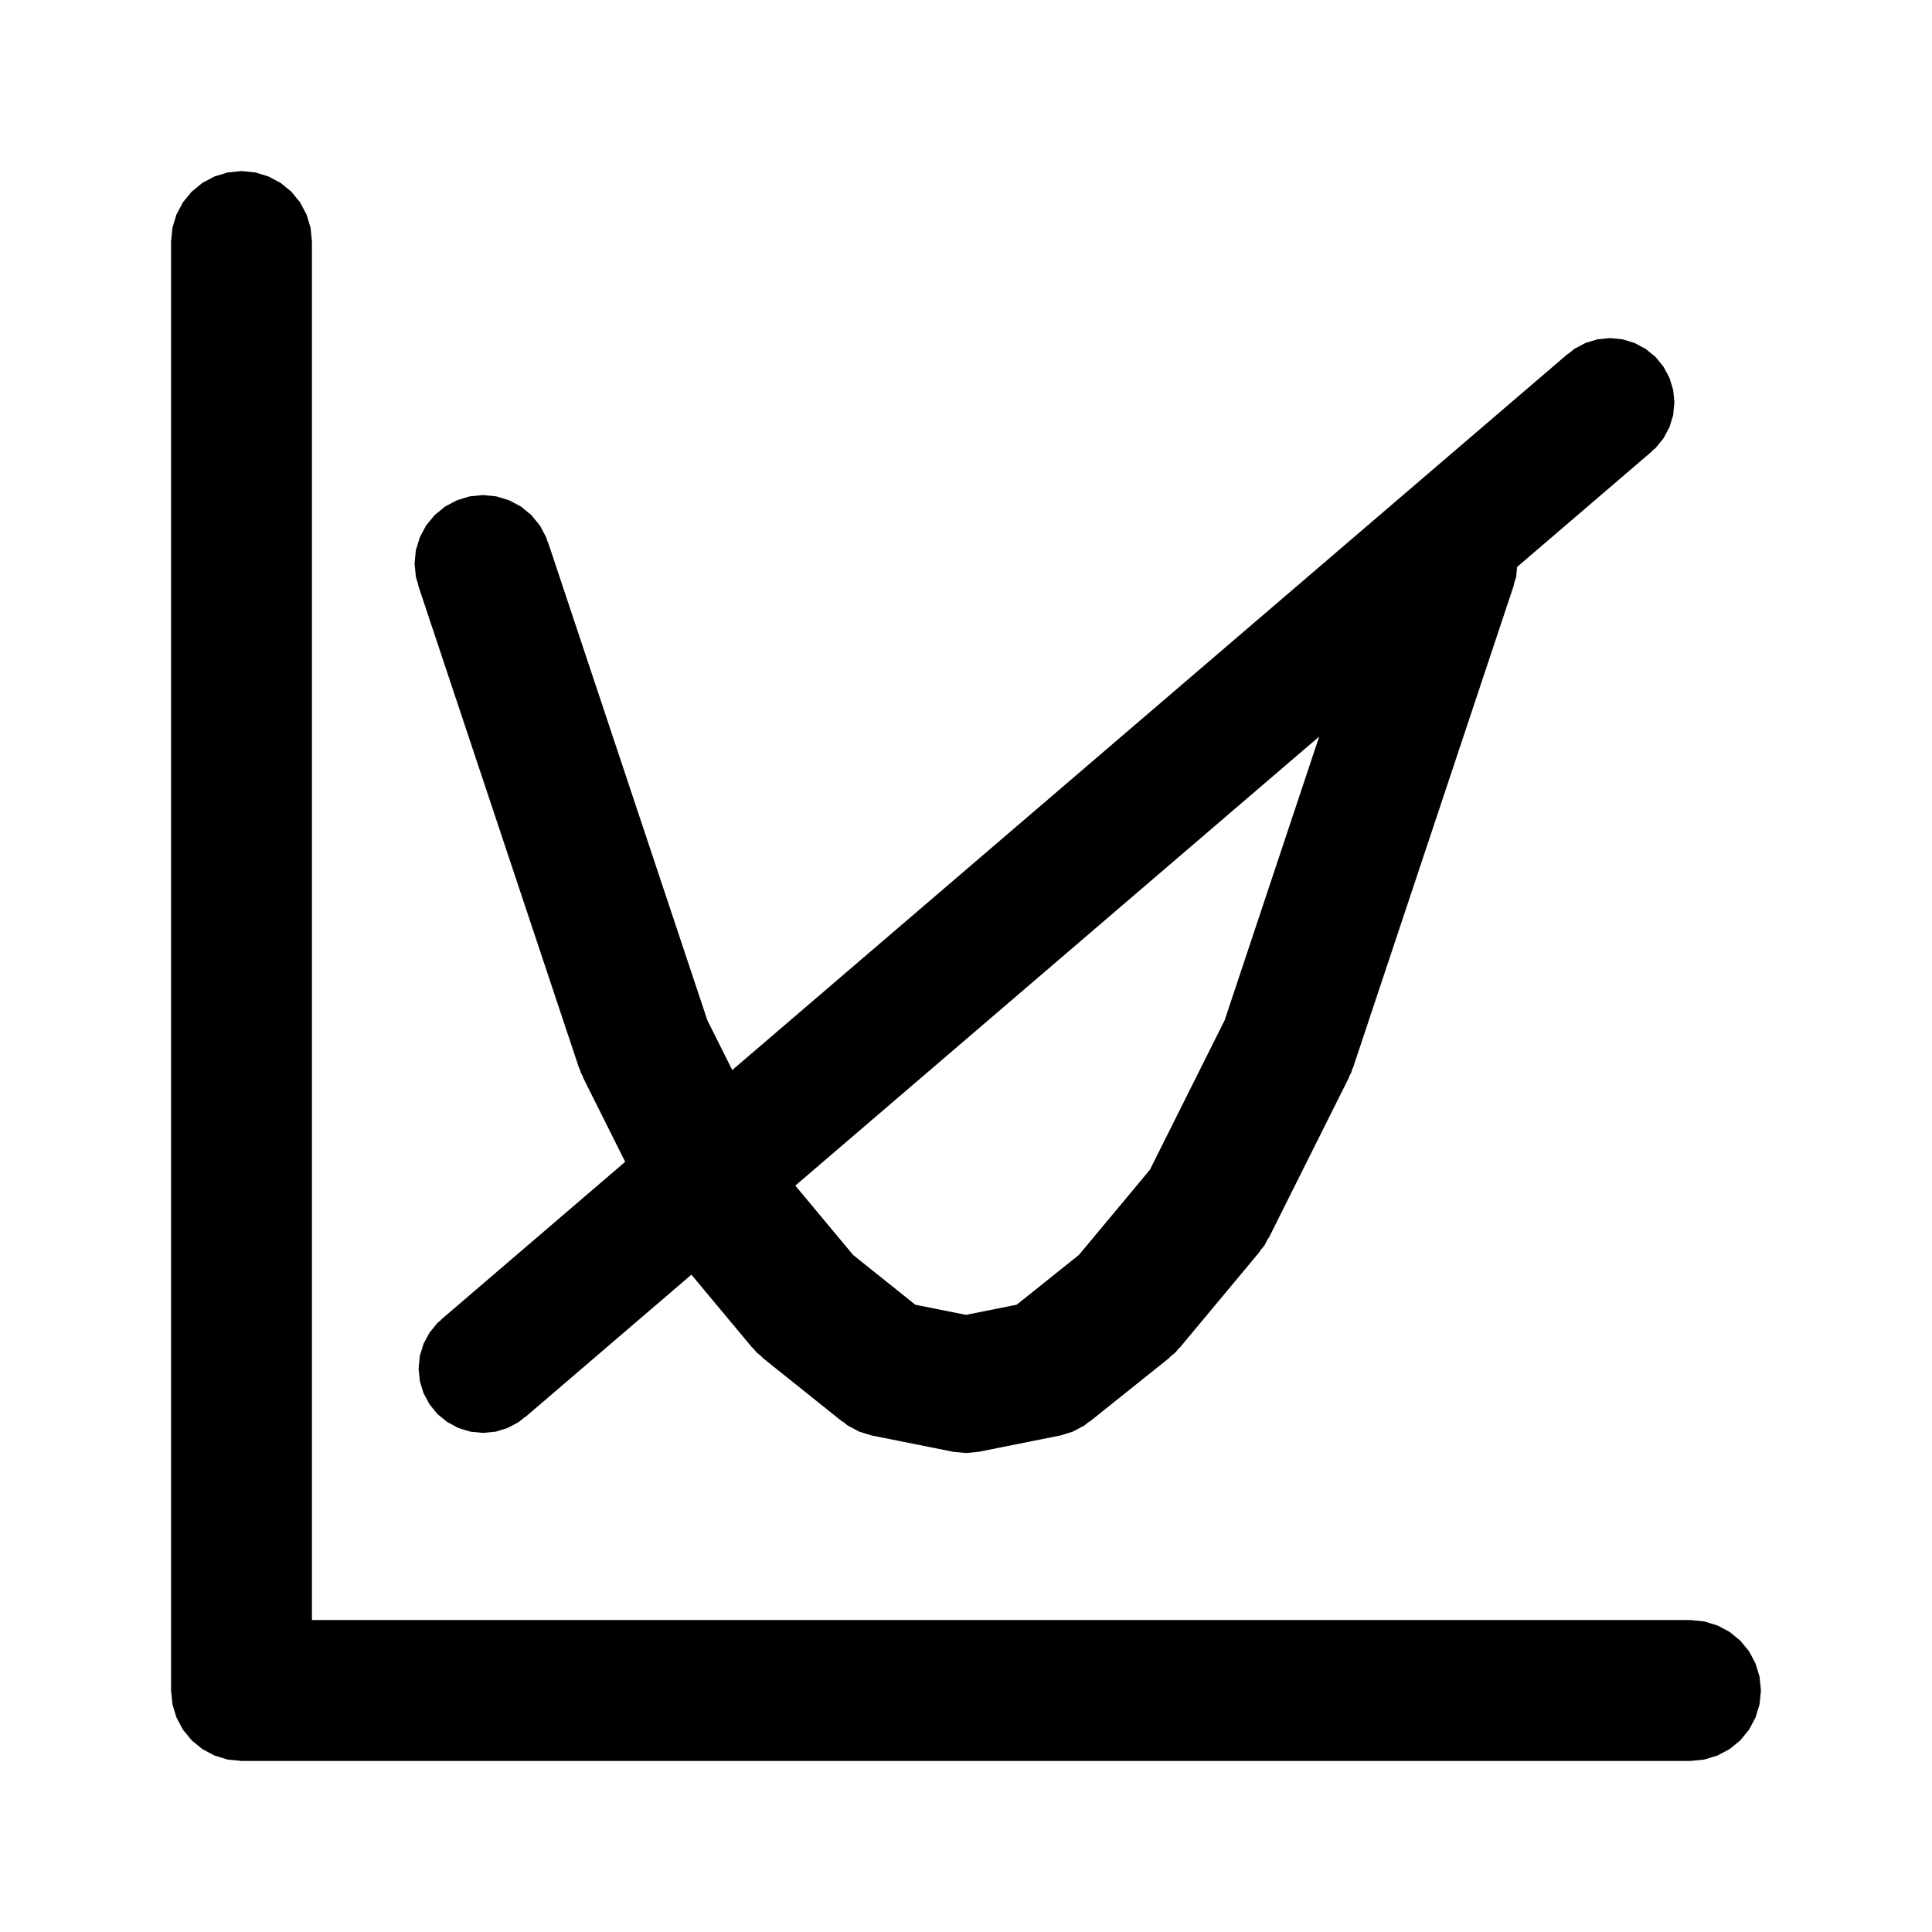
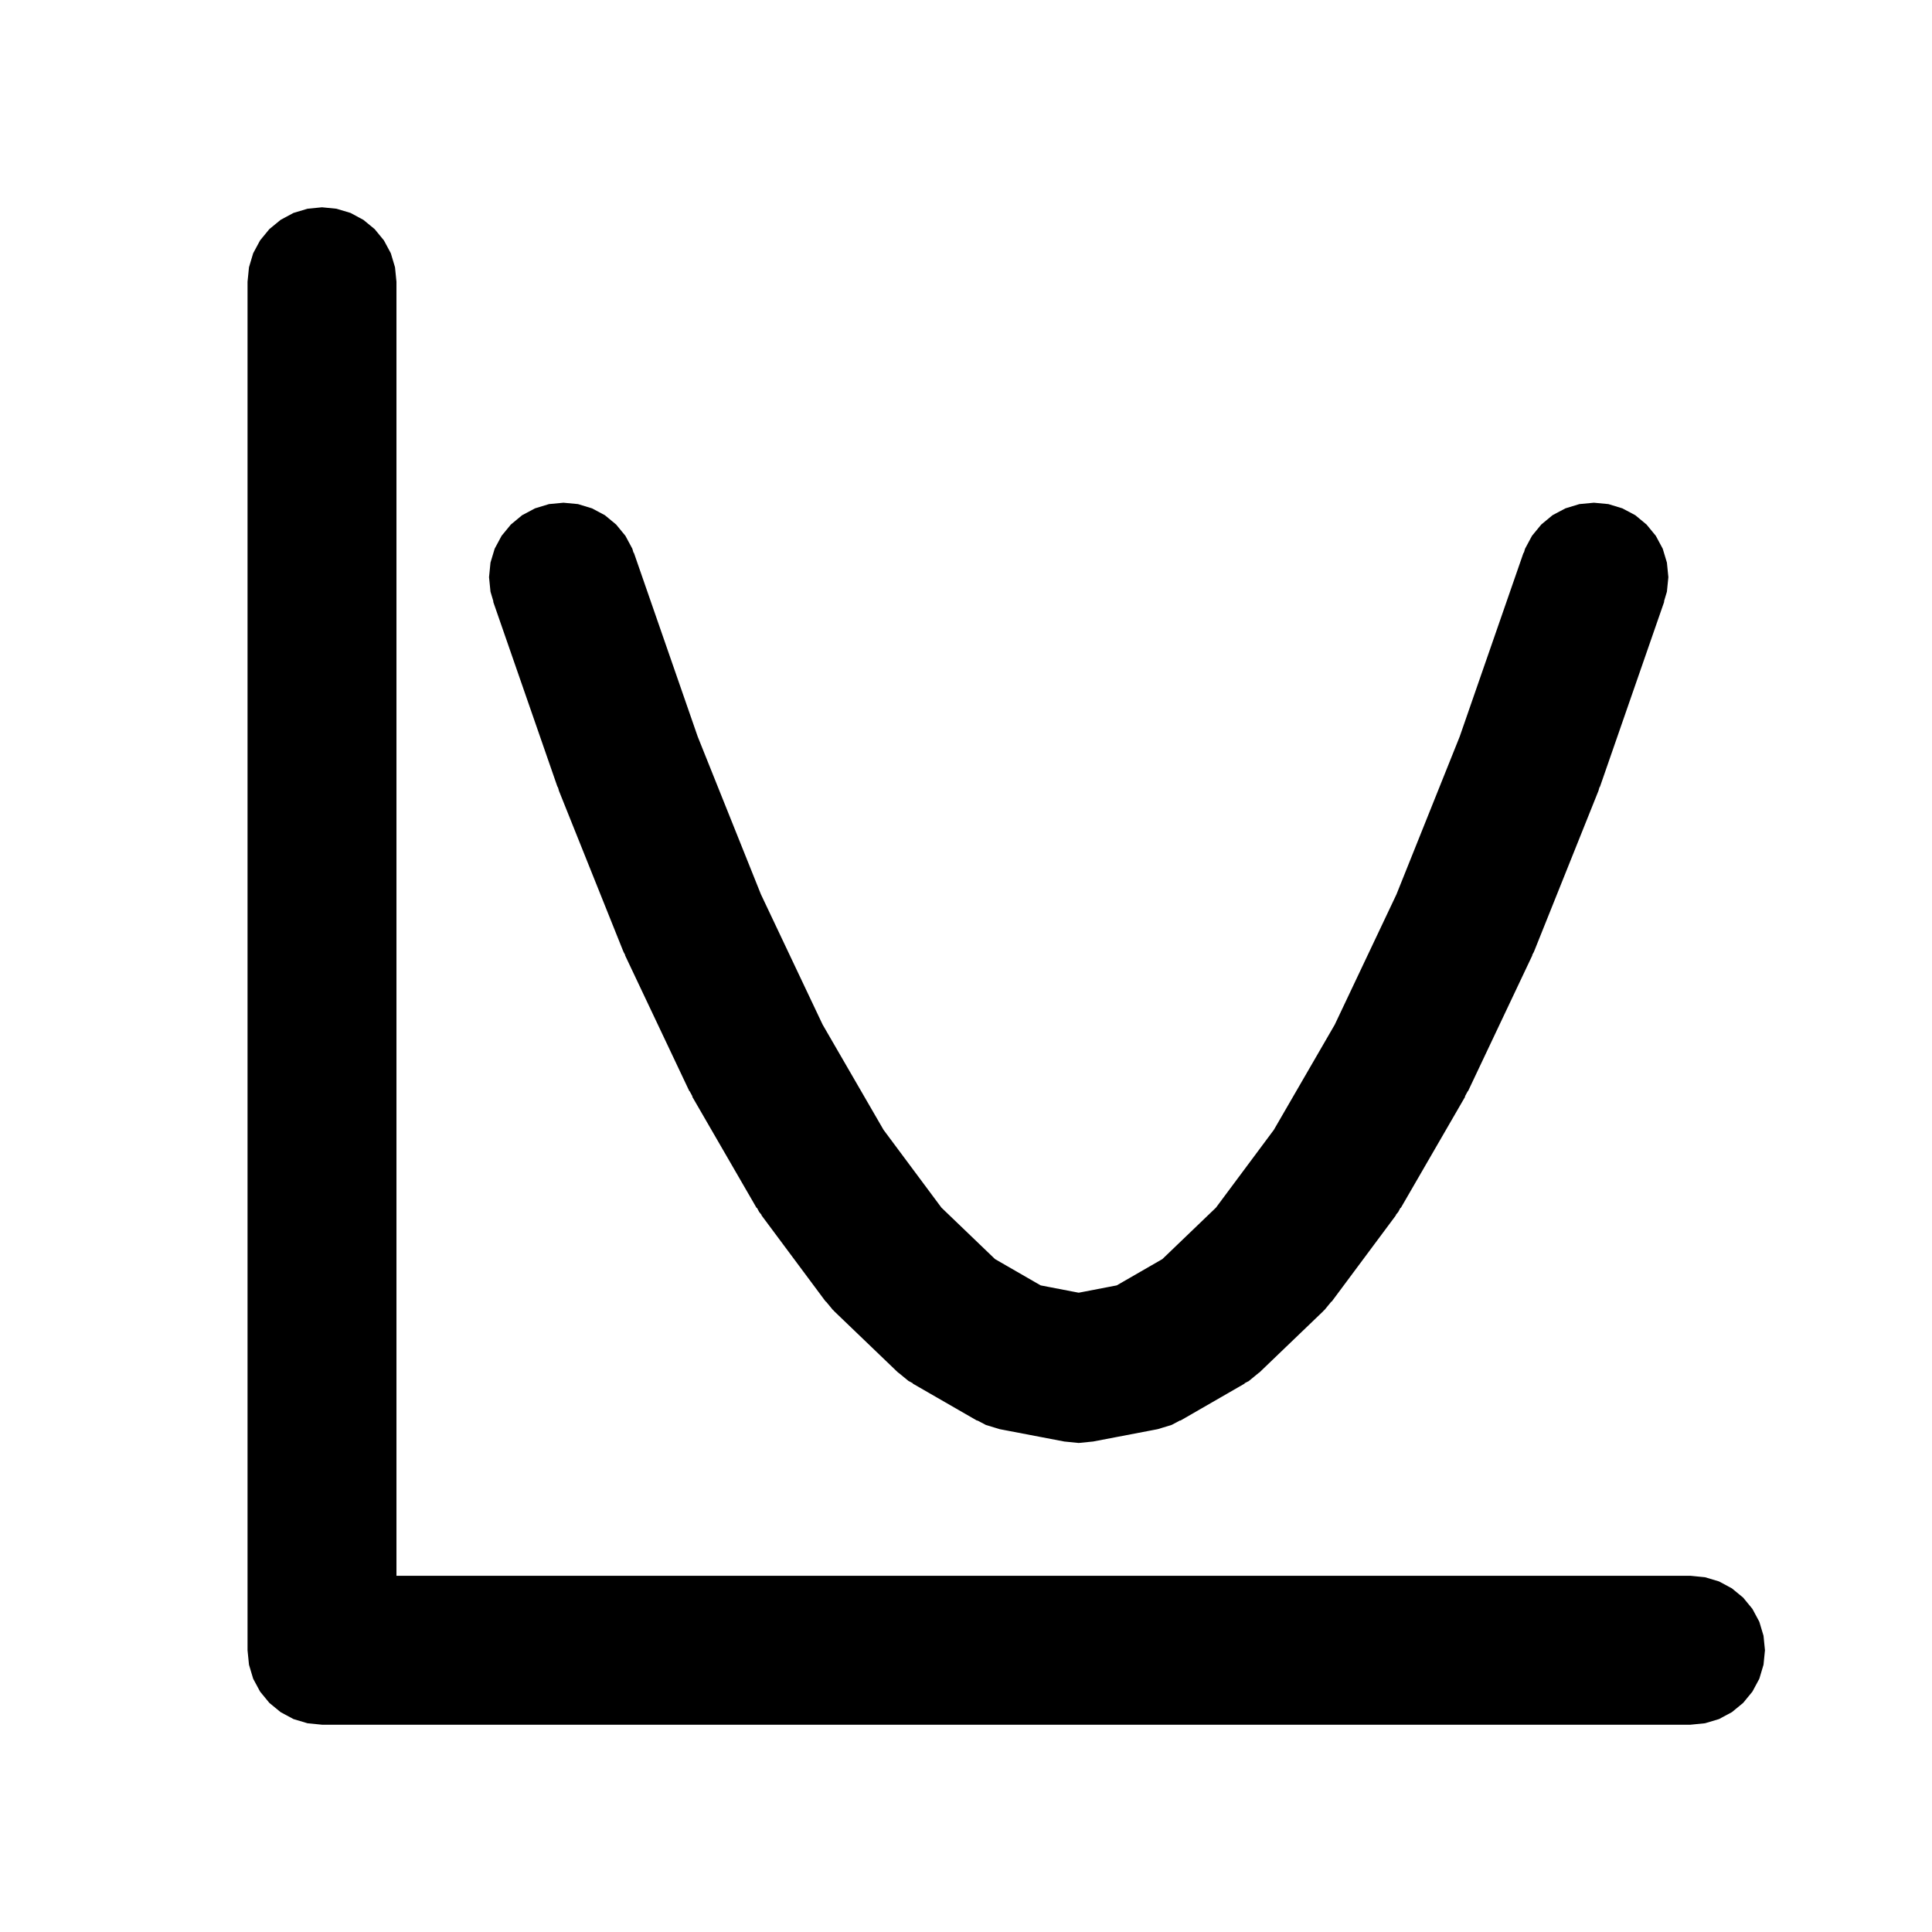
<svg xmlns="http://www.w3.org/2000/svg" width="24" height="24" viewBox="0 0 24 24">
-   <path fill="currentColor" d="M3.875 3L3.875 21L2.125 21L2.125 3ZM3.875 3L3.858 3.171L3.808 3.335L3.728 3.486L3.619 3.619L3.486 3.728L3.335 3.808L3.171 3.858L3 3.875L2.829 3.858L2.665 3.808L2.514 3.728L2.381 3.619L2.272 3.486L2.192 3.335L2.142 3.171L2.125 3L2.142 2.829L2.192 2.665L2.272 2.514L2.381 2.381L2.514 2.272L2.665 2.192L2.829 2.142L3 2.125L3.171 2.142L3.335 2.192L3.486 2.272L3.619 2.381L3.728 2.514L3.808 2.665L3.858 2.829ZM3.875 21L3.858 21.171L3.808 21.335L3.728 21.486L3.619 21.619L3.486 21.728L3.335 21.808L3.171 21.858L3 21.875L2.829 21.858L2.665 21.808L2.514 21.728L2.381 21.619L2.272 21.486L2.192 21.335L2.142 21.171L2.125 21L2.142 20.829L2.192 20.665L2.272 20.514L2.381 20.381L2.514 20.272L2.665 20.192L2.829 20.142L3 20.125L3.171 20.142L3.335 20.192L3.486 20.272L3.619 20.381L3.728 20.514L3.808 20.665L3.858 20.829ZM3 20.125L21 20.125L21 21.875L3 21.875ZM3.875 21L3.858 21.171L3.808 21.335L3.728 21.486L3.619 21.619L3.486 21.728L3.335 21.808L3.171 21.858L3 21.875L2.829 21.858L2.665 21.808L2.514 21.728L2.381 21.619L2.272 21.486L2.192 21.335L2.142 21.171L2.125 21L2.142 20.829L2.192 20.665L2.272 20.514L2.381 20.381L2.514 20.272L2.665 20.192L2.829 20.142L3 20.125L3.171 20.142L3.335 20.192L3.486 20.272L3.619 20.381L3.728 20.514L3.808 20.665L3.858 20.829ZM21.875 21L21.858 21.171L21.808 21.335L21.728 21.486L21.619 21.619L21.486 21.728L21.335 21.808L21.171 21.858L21 21.875L20.829 21.858L20.665 21.808L20.514 21.728L20.381 21.619L20.272 21.486L20.192 21.335L20.142 21.171L20.125 21L20.142 20.829L20.192 20.665L20.272 20.514L20.381 20.381L20.514 20.272L20.665 20.192L20.829 20.142L21 20.125L21.171 20.142L21.335 20.192L21.486 20.272L21.619 20.381L21.728 20.514L21.808 20.665L21.858 20.829ZM5.479 16.393L19.479 4.393L20.521 5.607L6.521 17.607ZM6.8 17L6.785 17.156L6.739 17.306L6.665 17.444L6.566 17.566L6.444 17.665L6.306 17.739L6.156 17.785L6 17.8L5.844 17.785L5.694 17.739L5.556 17.665L5.434 17.566L5.335 17.444L5.261 17.306L5.215 17.156L5.2 17L5.215 16.844L5.261 16.694L5.335 16.556L5.434 16.434L5.556 16.335L5.694 16.261L5.844 16.215L6 16.2L6.156 16.215L6.306 16.261L6.444 16.335L6.566 16.434L6.665 16.556L6.739 16.694L6.785 16.844ZM20.8 5L20.785 5.156L20.739 5.306L20.665 5.444L20.566 5.566L20.444 5.665L20.306 5.739L20.156 5.785L20 5.8L19.844 5.785L19.694 5.739L19.556 5.665L19.434 5.566L19.335 5.444L19.261 5.306L19.215 5.156L19.2 5L19.215 4.844L19.261 4.694L19.335 4.556L19.434 4.434L19.556 4.335L19.694 4.261L19.844 4.215L20 4.2L20.156 4.215L20.306 4.261L20.444 4.335L20.566 4.434L20.665 4.556L20.739 4.694L20.785 4.844ZM6.806 6.731L7.806 9.731L6.194 10.269L5.194 7.269ZM6.85 7L6.834 7.166L6.785 7.325L6.707 7.472L6.601 7.601L6.472 7.707L6.325 7.785L6.166 7.834L6 7.85L5.834 7.834L5.675 7.785L5.528 7.707L5.399 7.601L5.293 7.472L5.215 7.325L5.166 7.166L5.15 7L5.166 6.834L5.215 6.675L5.293 6.528L5.399 6.399L5.528 6.293L5.675 6.215L5.834 6.166L6 6.15L6.166 6.166L6.325 6.215L6.472 6.293L6.601 6.399L6.707 6.528L6.785 6.675L6.834 6.834ZM7.85 10L7.834 10.166L7.785 10.325L7.707 10.472L7.601 10.601L7.472 10.707L7.325 10.785L7.166 10.834L7 10.85L6.834 10.834L6.675 10.785L6.528 10.707L6.399 10.601L6.293 10.472L6.215 10.325L6.166 10.166L6.15 10L6.166 9.834L6.215 9.675L6.293 9.528L6.399 9.399L6.528 9.293L6.675 9.215L6.834 9.166L7 9.15L7.166 9.166L7.325 9.215L7.472 9.293L7.601 9.399L7.707 9.528L7.785 9.675L7.834 9.834ZM7.806 9.731L8.806 12.731L7.194 13.269L6.194 10.269ZM7.85 10L7.834 10.166L7.785 10.325L7.707 10.472L7.601 10.601L7.472 10.707L7.325 10.785L7.166 10.834L7 10.85L6.834 10.834L6.675 10.785L6.528 10.707L6.399 10.601L6.293 10.472L6.215 10.325L6.166 10.166L6.15 10L6.166 9.834L6.215 9.675L6.293 9.528L6.399 9.399L6.528 9.293L6.675 9.215L6.834 9.166L7 9.15L7.166 9.166L7.325 9.215L7.472 9.293L7.601 9.399L7.707 9.528L7.785 9.675L7.834 9.834ZM8.85 13L8.834 13.166L8.785 13.325L8.707 13.472L8.601 13.601L8.472 13.707L8.325 13.785L8.166 13.834L8 13.85L7.834 13.834L7.675 13.785L7.528 13.707L7.399 13.601L7.293 13.472L7.215 13.325L7.166 13.166L7.15 13L7.166 12.834L7.215 12.675L7.293 12.528L7.399 12.399L7.528 12.293L7.675 12.215L7.834 12.166L8 12.15L8.166 12.166L8.325 12.215L8.472 12.293L8.601 12.399L8.707 12.528L8.785 12.675L8.834 12.834ZM8.76 12.62L9.76 14.62L8.24 15.38L7.24 13.38ZM8.85 13L8.834 13.166L8.785 13.325L8.707 13.472L8.601 13.601L8.472 13.707L8.325 13.785L8.166 13.834L8 13.85L7.834 13.834L7.675 13.785L7.528 13.707L7.399 13.601L7.293 13.472L7.215 13.325L7.166 13.166L7.15 13L7.166 12.834L7.215 12.675L7.293 12.528L7.399 12.399L7.528 12.293L7.675 12.215L7.834 12.166L8 12.15L8.166 12.166L8.325 12.215L8.472 12.293L8.601 12.399L8.707 12.528L8.785 12.675L8.834 12.834ZM9.85 15L9.834 15.166L9.785 15.325L9.707 15.472L9.601 15.601L9.472 15.707L9.325 15.785L9.166 15.834L9 15.85L8.834 15.834L8.675 15.785L8.528 15.707L8.399 15.601L8.293 15.472L8.215 15.325L8.166 15.166L8.15 15L8.166 14.834L8.215 14.675L8.293 14.528L8.399 14.399L8.528 14.293L8.675 14.215L8.834 14.166L9 14.15L9.166 14.166L9.325 14.215L9.472 14.293L9.601 14.399L9.707 14.528L9.785 14.675L9.834 14.834ZM9.653 14.456L10.653 15.656L9.347 16.744L8.347 15.544ZM9.85 15L9.834 15.166L9.785 15.325L9.707 15.472L9.601 15.601L9.472 15.707L9.325 15.785L9.166 15.834L9 15.85L8.834 15.834L8.675 15.785L8.528 15.707L8.399 15.601L8.293 15.472L8.215 15.325L8.166 15.166L8.15 15L8.166 14.834L8.215 14.675L8.293 14.528L8.399 14.399L8.528 14.293L8.675 14.215L8.834 14.166L9 14.15L9.166 14.166L9.325 14.215L9.472 14.293L9.601 14.399L9.707 14.528L9.785 14.675L9.834 14.834ZM10.85 16.2L10.834 16.366L10.785 16.525L10.707 16.672L10.601 16.801L10.472 16.907L10.325 16.985L10.166 17.034L10 17.05L9.834 17.034L9.675 16.985L9.528 16.907L9.399 16.801L9.293 16.672L9.215 16.525L9.166 16.366L9.15 16.2L9.166 16.034L9.215 15.875L9.293 15.728L9.399 15.599L9.528 15.493L9.675 15.415L9.834 15.366L10 15.35L10.166 15.366L10.325 15.415L10.472 15.493L10.601 15.599L10.707 15.728L10.785 15.875L10.834 16.034ZM10.531 15.536L11.531 16.336L10.469 17.664L9.469 16.864ZM10.85 16.2L10.834 16.366L10.785 16.525L10.707 16.672L10.601 16.801L10.472 16.907L10.325 16.985L10.166 17.034L10 17.05L9.834 17.034L9.675 16.985L9.528 16.907L9.399 16.801L9.293 16.672L9.215 16.525L9.166 16.366L9.15 16.2L9.166 16.034L9.215 15.875L9.293 15.728L9.399 15.599L9.528 15.493L9.675 15.415L9.834 15.366L10 15.35L10.166 15.366L10.325 15.415L10.472 15.493L10.601 15.599L10.707 15.728L10.785 15.875L10.834 16.034ZM11.85 17L11.834 17.166L11.785 17.325L11.707 17.472L11.601 17.601L11.472 17.707L11.325 17.785L11.166 17.834L11 17.85L10.834 17.834L10.675 17.785L10.528 17.707L10.399 17.601L10.293 17.472L10.215 17.325L10.166 17.166L10.15 17L10.166 16.834L10.215 16.675L10.293 16.528L10.399 16.399L10.528 16.293L10.675 16.215L10.834 16.166L11 16.15L11.166 16.166L11.325 16.215L11.472 16.293L11.601 16.399L11.707 16.528L11.785 16.675L11.834 16.834ZM11.167 16.167L12.167 16.367L11.833 18.033L10.833 17.833ZM11.85 17L11.834 17.166L11.785 17.325L11.707 17.472L11.601 17.601L11.472 17.707L11.325 17.785L11.166 17.834L11 17.85L10.834 17.834L10.675 17.785L10.528 17.707L10.399 17.601L10.293 17.472L10.215 17.325L10.166 17.166L10.15 17L10.166 16.834L10.215 16.675L10.293 16.528L10.399 16.399L10.528 16.293L10.675 16.215L10.834 16.166L11 16.15L11.166 16.166L11.325 16.215L11.472 16.293L11.601 16.399L11.707 16.528L11.785 16.675L11.834 16.834ZM12.85 17.2L12.834 17.366L12.785 17.525L12.707 17.672L12.601 17.801L12.472 17.907L12.325 17.985L12.166 18.034L12 18.05L11.834 18.034L11.675 17.985L11.528 17.907L11.399 17.801L11.293 17.672L11.215 17.525L11.166 17.366L11.15 17.2L11.166 17.034L11.215 16.875L11.293 16.728L11.399 16.599L11.528 16.493L11.675 16.415L11.834 16.366L12 16.35L12.166 16.366L12.325 16.415L12.472 16.493L12.601 16.599L12.707 16.728L12.785 16.875L12.834 17.034ZM11.833 16.367L12.833 16.167L13.167 17.833L12.167 18.033ZM12.85 17.2L12.834 17.366L12.785 17.525L12.707 17.672L12.601 17.801L12.472 17.907L12.325 17.985L12.166 18.034L12 18.05L11.834 18.034L11.675 17.985L11.528 17.907L11.399 17.801L11.293 17.672L11.215 17.525L11.166 17.366L11.15 17.2L11.166 17.034L11.215 16.875L11.293 16.728L11.399 16.599L11.528 16.493L11.675 16.415L11.834 16.366L12 16.35L12.166 16.366L12.325 16.415L12.472 16.493L12.601 16.599L12.707 16.728L12.785 16.875L12.834 17.034ZM13.85 17L13.834 17.166L13.785 17.325L13.707 17.472L13.601 17.601L13.472 17.707L13.325 17.785L13.166 17.834L13 17.85L12.834 17.834L12.675 17.785L12.528 17.707L12.399 17.601L12.293 17.472L12.215 17.325L12.166 17.166L12.15 17L12.166 16.834L12.215 16.675L12.293 16.528L12.399 16.399L12.528 16.293L12.675 16.215L12.834 16.166L13 16.15L13.166 16.166L13.325 16.215L13.472 16.293L13.601 16.399L13.707 16.528L13.785 16.675L13.834 16.834ZM12.469 16.336L13.469 15.536L14.531 16.864L13.531 17.664ZM13.85 17L13.834 17.166L13.785 17.325L13.707 17.472L13.601 17.601L13.472 17.707L13.325 17.785L13.166 17.834L13 17.85L12.834 17.834L12.675 17.785L12.528 17.707L12.399 17.601L12.293 17.472L12.215 17.325L12.166 17.166L12.15 17L12.166 16.834L12.215 16.675L12.293 16.528L12.399 16.399L12.528 16.293L12.675 16.215L12.834 16.166L13 16.15L13.166 16.166L13.325 16.215L13.472 16.293L13.601 16.399L13.707 16.528L13.785 16.675L13.834 16.834ZM14.85 16.2L14.834 16.366L14.785 16.525L14.707 16.672L14.601 16.801L14.472 16.907L14.325 16.985L14.166 17.034L14 17.05L13.834 17.034L13.675 16.985L13.528 16.907L13.399 16.801L13.293 16.672L13.215 16.525L13.166 16.366L13.15 16.2L13.166 16.034L13.215 15.875L13.293 15.728L13.399 15.599L13.528 15.493L13.675 15.415L13.834 15.366L14 15.35L14.166 15.366L14.325 15.415L14.472 15.493L14.601 15.599L14.707 15.728L14.785 15.875L14.834 16.034ZM13.347 15.656L14.347 14.456L15.653 15.544L14.653 16.744ZM14.85 16.2L14.834 16.366L14.785 16.525L14.707 16.672L14.601 16.801L14.472 16.907L14.325 16.985L14.166 17.034L14 17.05L13.834 17.034L13.675 16.985L13.528 16.907L13.399 16.801L13.293 16.672L13.215 16.525L13.166 16.366L13.15 16.2L13.166 16.034L13.215 15.875L13.293 15.728L13.399 15.599L13.528 15.493L13.675 15.415L13.834 15.366L14 15.35L14.166 15.366L14.325 15.415L14.472 15.493L14.601 15.599L14.707 15.728L14.785 15.875L14.834 16.034ZM15.85 15L15.834 15.166L15.785 15.325L15.707 15.472L15.601 15.601L15.472 15.707L15.325 15.785L15.166 15.834L15 15.85L14.834 15.834L14.675 15.785L14.528 15.707L14.399 15.601L14.293 15.472L14.215 15.325L14.166 15.166L14.15 15L14.166 14.834L14.215 14.675L14.293 14.528L14.399 14.399L14.528 14.293L14.675 14.215L14.834 14.166L15 14.15L15.166 14.166L15.325 14.215L15.472 14.293L15.601 14.399L15.707 14.528L15.785 14.675L15.834 14.834ZM14.24 14.62L15.24 12.62L16.76 13.38L15.76 15.38ZM15.85 15L15.834 15.166L15.785 15.325L15.707 15.472L15.601 15.601L15.472 15.707L15.325 15.785L15.166 15.834L15 15.85L14.834 15.834L14.675 15.785L14.528 15.707L14.399 15.601L14.293 15.472L14.215 15.325L14.166 15.166L14.15 15L14.166 14.834L14.215 14.675L14.293 14.528L14.399 14.399L14.528 14.293L14.675 14.215L14.834 14.166L15 14.15L15.166 14.166L15.325 14.215L15.472 14.293L15.601 14.399L15.707 14.528L15.785 14.675L15.834 14.834ZM16.85 13L16.834 13.166L16.785 13.325L16.707 13.472L16.601 13.601L16.472 13.707L16.325 13.785L16.166 13.834L16 13.85L15.834 13.834L15.675 13.785L15.528 13.707L15.399 13.601L15.293 13.472L15.215 13.325L15.166 13.166L15.15 13L15.166 12.834L15.215 12.675L15.293 12.528L15.399 12.399L15.528 12.293L15.675 12.215L15.834 12.166L16 12.15L16.166 12.166L16.325 12.215L16.472 12.293L16.601 12.399L16.707 12.528L16.785 12.675L16.834 12.834ZM15.194 12.731L16.194 9.731L17.806 10.269L16.806 13.269ZM16.85 13L16.834 13.166L16.785 13.325L16.707 13.472L16.601 13.601L16.472 13.707L16.325 13.785L16.166 13.834L16 13.85L15.834 13.834L15.675 13.785L15.528 13.707L15.399 13.601L15.293 13.472L15.215 13.325L15.166 13.166L15.15 13L15.166 12.834L15.215 12.675L15.293 12.528L15.399 12.399L15.528 12.293L15.675 12.215L15.834 12.166L16 12.15L16.166 12.166L16.325 12.215L16.472 12.293L16.601 12.399L16.707 12.528L16.785 12.675L16.834 12.834ZM17.85 10L17.834 10.166L17.785 10.325L17.707 10.472L17.601 10.601L17.472 10.707L17.325 10.785L17.166 10.834L17 10.85L16.834 10.834L16.675 10.785L16.528 10.707L16.399 10.601L16.293 10.472L16.215 10.325L16.166 10.166L16.15 10L16.166 9.834L16.215 9.675L16.293 9.528L16.399 9.399L16.528 9.293L16.675 9.215L16.834 9.166L17 9.15L17.166 9.166L17.325 9.215L17.472 9.293L17.601 9.399L17.707 9.528L17.785 9.675L17.834 9.834ZM16.194 9.731L17.194 6.731L18.806 7.269L17.806 10.269ZM17.85 10L17.834 10.166L17.785 10.325L17.707 10.472L17.601 10.601L17.472 10.707L17.325 10.785L17.166 10.834L17 10.85L16.834 10.834L16.675 10.785L16.528 10.707L16.399 10.601L16.293 10.472L16.215 10.325L16.166 10.166L16.15 10L16.166 9.834L16.215 9.675L16.293 9.528L16.399 9.399L16.528 9.293L16.675 9.215L16.834 9.166L17 9.15L17.166 9.166L17.325 9.215L17.472 9.293L17.601 9.399L17.707 9.528L17.785 9.675L17.834 9.834ZM18.85 7L18.834 7.166L18.785 7.325L18.707 7.472L18.601 7.601L18.472 7.707L18.325 7.785L18.166 7.834L18 7.85L17.834 7.834L17.675 7.785L17.528 7.707L17.399 7.601L17.293 7.472L17.215 7.325L17.166 7.166L17.15 7L17.166 6.834L17.215 6.675L17.293 6.528L17.399 6.399L17.528 6.293L17.675 6.215L17.834 6.166L18 6.15L18.166 6.166L18.325 6.215L18.472 6.293L18.601 6.399L18.707 6.528L18.785 6.675L18.834 6.834Z" />
+   <path fill="currentColor" d="M4.925 3.5L4.925 20.5L3.075 20.5L3.075 3.5ZM4.925 3.5L4.907 3.68L4.855 3.854L4.769 4.014L4.654 4.154L4.514 4.269L4.354 4.355L4.18 4.407L4 4.425L3.82 4.407L3.646 4.355L3.486 4.269L3.346 4.154L3.231 4.014L3.145 3.854L3.093 3.68L3.075 3.5L3.093 3.32L3.145 3.146L3.231 2.986L3.346 2.846L3.486 2.731L3.646 2.645L3.82 2.593L4 2.575L4.18 2.593L4.354 2.645L4.514 2.731L4.654 2.846L4.769 2.986L4.855 3.146L4.907 3.32ZM4.925 20.5L4.907 20.68L4.855 20.854L4.769 21.014L4.654 21.154L4.514 21.269L4.354 21.355L4.18 21.407L4 21.425L3.82 21.407L3.646 21.355L3.486 21.269L3.346 21.154L3.231 21.014L3.145 20.854L3.093 20.68L3.075 20.5L3.093 20.32L3.145 20.146L3.231 19.986L3.346 19.846L3.486 19.731L3.646 19.645L3.82 19.593L4 19.575L4.18 19.593L4.354 19.645L4.514 19.731L4.654 19.846L4.769 19.986L4.855 20.146L4.907 20.32ZM4 19.575L21 19.575L21 21.425L4 21.425ZM4.925 20.5L4.907 20.68L4.855 20.854L4.769 21.014L4.654 21.154L4.514 21.269L4.354 21.355L4.18 21.407L4 21.425L3.82 21.407L3.646 21.355L3.486 21.269L3.346 21.154L3.231 21.014L3.145 20.854L3.093 20.68L3.075 20.5L3.093 20.32L3.145 20.146L3.231 19.986L3.346 19.846L3.486 19.731L3.646 19.645L3.82 19.593L4 19.575L4.18 19.593L4.354 19.645L4.514 19.731L4.654 19.846L4.769 19.986L4.855 20.146L4.907 20.32ZM21.925 20.5L21.907 20.68L21.855 20.854L21.769 21.014L21.654 21.154L21.514 21.269L21.354 21.355L21.18 21.407L21 21.425L20.82 21.407L20.646 21.355L20.486 21.269L20.346 21.154L20.231 21.014L20.145 20.854L20.093 20.68L20.075 20.5L20.093 20.32L20.145 20.146L20.231 19.986L20.346 19.846L20.486 19.731L20.646 19.645L20.82 19.593L21 19.575L21.18 19.593L21.354 19.645L21.514 19.731L21.654 19.846L21.769 19.986L21.855 20.146L21.907 20.32ZM7.874 6.866L8.674 9.17L6.926 9.777L6.126 7.473ZM7.925 7.17L7.907 7.35L7.855 7.524L7.769 7.684L7.654 7.824L7.514 7.939L7.354 8.024L7.18 8.077L7 8.095L6.82 8.077L6.646 8.024L6.486 7.939L6.346 7.824L6.231 7.684L6.145 7.524L6.093 7.35L6.075 7.17L6.093 6.989L6.145 6.816L6.231 6.656L6.346 6.516L6.486 6.4L6.646 6.315L6.82 6.262L7 6.245L7.18 6.262L7.354 6.315L7.514 6.4L7.654 6.516L7.769 6.656L7.855 6.816L7.907 6.989ZM8.725 9.474L8.707 9.654L8.655 9.828L8.569 9.988L8.454 10.128L8.314 10.243L8.154 10.328L7.98 10.381L7.8 10.399L7.62 10.381L7.446 10.328L7.286 10.243L7.146 10.128L7.031 9.988L6.945 9.828L6.893 9.654L6.875 9.474L6.893 9.293L6.945 9.12L7.031 8.96L7.146 8.82L7.286 8.704L7.446 8.619L7.62 8.566L7.8 8.549L7.98 8.566L8.154 8.619L8.314 8.704L8.454 8.82L8.569 8.96L8.655 9.12L8.707 9.293ZM8.659 9.13L9.459 11.126L7.741 11.814L6.941 9.818ZM8.725 9.474L8.707 9.654L8.655 9.828L8.569 9.988L8.454 10.128L8.314 10.243L8.154 10.328L7.98 10.381L7.8 10.399L7.62 10.381L7.446 10.328L7.286 10.243L7.146 10.128L7.031 9.988L6.945 9.828L6.893 9.654L6.875 9.474L6.893 9.293L6.945 9.12L7.031 8.96L7.146 8.82L7.286 8.704L7.446 8.619L7.62 8.566L7.8 8.549L7.98 8.566L8.154 8.619L8.314 8.704L8.454 8.82L8.569 8.96L8.655 9.12L8.707 9.293ZM9.525 11.47L9.507 11.651L9.455 11.824L9.369 11.984L9.254 12.124L9.114 12.24L8.954 12.325L8.78 12.378L8.6 12.395L8.42 12.378L8.246 12.325L8.086 12.24L7.946 12.124L7.831 11.984L7.745 11.824L7.693 11.651L7.675 11.47L7.693 11.29L7.745 11.116L7.831 10.956L7.946 10.816L8.086 10.701L8.246 10.616L8.42 10.563L8.6 10.545L8.78 10.563L8.954 10.616L9.114 10.701L9.254 10.816L9.369 10.956L9.455 11.116L9.507 11.29ZM9.436 11.075L10.236 12.764L8.564 13.556L7.764 11.866ZM9.525 11.47L9.507 11.651L9.455 11.824L9.369 11.984L9.254 12.124L9.114 12.24L8.954 12.325L8.78 12.378L8.6 12.395L8.42 12.378L8.246 12.325L8.086 12.24L7.946 12.124L7.831 11.984L7.745 11.824L7.693 11.651L7.675 11.47L7.693 11.29L7.745 11.116L7.831 10.956L7.946 10.816L8.086 10.701L8.246 10.616L8.42 10.563L8.6 10.545L8.78 10.563L8.954 10.616L9.114 10.701L9.254 10.816L9.369 10.956L9.455 11.116L9.507 11.29ZM10.325 13.16L10.307 13.34L10.255 13.514L10.169 13.674L10.054 13.814L9.914 13.929L9.754 14.015L9.58 14.067L9.4 14.085L9.22 14.067L9.046 14.015L8.886 13.929L8.746 13.814L8.631 13.674L8.545 13.514L8.493 13.34L8.475 13.16L8.493 12.98L8.545 12.806L8.631 12.646L8.746 12.506L8.886 12.391L9.046 12.305L9.22 12.253L9.4 12.235L9.58 12.253L9.754 12.305L9.914 12.391L10.054 12.506L10.169 12.646L10.255 12.806L10.307 12.98ZM10.201 12.697L11.001 14.079L9.399 15.006L8.599 13.623ZM10.325 13.16L10.307 13.34L10.255 13.514L10.169 13.674L10.054 13.814L9.914 13.929L9.754 14.015L9.58 14.067L9.4 14.085L9.22 14.067L9.046 14.015L8.886 13.929L8.746 13.814L8.631 13.674L8.545 13.514L8.493 13.34L8.475 13.16L8.493 12.98L8.545 12.806L8.631 12.646L8.746 12.506L8.886 12.391L9.046 12.305L9.22 12.253L9.4 12.235L9.58 12.253L9.754 12.305L9.914 12.391L10.054 12.506L10.169 12.646L10.255 12.806L10.307 12.98ZM11.125 14.542L11.107 14.723L11.055 14.896L10.969 15.056L10.854 15.196L10.714 15.312L10.554 15.397L10.38 15.45L10.2 15.467L10.02 15.45L9.846 15.397L9.686 15.312L9.546 15.196L9.431 15.056L9.345 14.896L9.293 14.723L9.275 14.542L9.293 14.362L9.345 14.188L9.431 14.028L9.546 13.888L9.686 13.773L9.846 13.688L10.02 13.635L10.2 13.617L10.38 13.635L10.554 13.688L10.714 13.773L10.854 13.888L10.969 14.028L11.055 14.188L11.107 14.362ZM10.942 13.99L11.742 15.065L10.258 16.17L9.458 15.095ZM11.125 14.542L11.107 14.723L11.055 14.896L10.969 15.056L10.854 15.196L10.714 15.312L10.554 15.397L10.38 15.45L10.2 15.467L10.02 15.45L9.846 15.397L9.686 15.312L9.546 15.196L9.431 15.056L9.345 14.896L9.293 14.723L9.275 14.542L9.293 14.362L9.345 14.188L9.431 14.028L9.546 13.888L9.686 13.773L9.846 13.688L10.02 13.635L10.2 13.617L10.38 13.635L10.554 13.688L10.714 13.773L10.854 13.888L10.969 14.028L11.055 14.188L11.107 14.362ZM11.925 15.618L11.907 15.798L11.855 15.972L11.769 16.132L11.654 16.272L11.514 16.387L11.354 16.472L11.18 16.525L11 16.543L10.82 16.525L10.646 16.472L10.486 16.387L10.346 16.272L10.231 16.132L10.145 15.972L10.093 15.798L10.075 15.618L10.093 15.437L10.145 15.264L10.231 15.104L10.346 14.964L10.486 14.848L10.646 14.763L10.82 14.71L11 14.693L11.18 14.71L11.354 14.763L11.514 14.848L11.654 14.964L11.769 15.104L11.855 15.264L11.907 15.437ZM11.641 14.95L12.441 15.718L11.159 17.053L10.359 16.285ZM11.925 15.618L11.907 15.798L11.855 15.972L11.769 16.132L11.654 16.272L11.514 16.387L11.354 16.472L11.18 16.525L11 16.543L10.82 16.525L10.646 16.472L10.486 16.387L10.346 16.272L10.231 16.132L10.145 15.972L10.093 15.798L10.075 15.618L10.093 15.437L10.145 15.264L10.231 15.104L10.346 14.964L10.486 14.848L10.646 14.763L10.82 14.71L11 14.693L11.18 14.71L11.354 14.763L11.514 14.848L11.654 14.964L11.769 15.104L11.855 15.264L11.907 15.437ZM12.725 16.386L12.707 16.566L12.655 16.74L12.569 16.9L12.454 17.04L12.314 17.155L12.154 17.24L11.98 17.293L11.8 17.311L11.62 17.293L11.446 17.24L11.286 17.155L11.146 17.04L11.031 16.9L10.945 16.74L10.893 16.566L10.875 16.386L10.893 16.205L10.945 16.032L11.031 15.872L11.146 15.732L11.286 15.616L11.446 15.531L11.62 15.478L11.8 15.461L11.98 15.478L12.154 15.531L12.314 15.616L12.454 15.732L12.569 15.872L12.655 16.032L12.707 16.205ZM12.262 15.584L13.062 16.045L12.138 17.648L11.338 17.187ZM12.725 16.386L12.707 16.566L12.655 16.74L12.569 16.9L12.454 17.04L12.314 17.155L12.154 17.24L11.98 17.293L11.8 17.311L11.62 17.293L11.446 17.24L11.286 17.155L11.146 17.04L11.031 16.9L10.945 16.74L10.893 16.566L10.875 16.386L10.893 16.205L10.945 16.032L11.031 15.872L11.146 15.732L11.286 15.616L11.446 15.531L11.62 15.478L11.8 15.461L11.98 15.478L12.154 15.531L12.314 15.616L12.454 15.732L12.569 15.872L12.655 16.032L12.707 16.205ZM13.525 16.846L13.507 17.027L13.455 17.2L13.369 17.36L13.254 17.5L13.114 17.616L12.954 17.701L12.78 17.754L12.6 17.771L12.42 17.754L12.246 17.701L12.086 17.616L11.946 17.5L11.831 17.36L11.745 17.2L11.693 17.027L11.675 16.846L11.693 16.666L11.745 16.492L11.831 16.332L11.946 16.192L12.086 16.077L12.246 15.992L12.42 15.939L12.6 15.921L12.78 15.939L12.954 15.992L13.114 16.077L13.254 16.192L13.369 16.332L13.455 16.492L13.507 16.666ZM12.774 15.938L13.574 16.092L13.226 17.908L12.426 17.755ZM13.525 16.846L13.507 17.027L13.455 17.2L13.369 17.36L13.254 17.5L13.114 17.616L12.954 17.701L12.78 17.754L12.6 17.771L12.42 17.754L12.246 17.701L12.086 17.616L11.946 17.5L11.831 17.36L11.745 17.2L11.693 17.027L11.675 16.846L11.693 16.666L11.745 16.492L11.831 16.332L11.946 16.192L12.086 16.077L12.246 15.992L12.42 15.939L12.6 15.921L12.78 15.939L12.954 15.992L13.114 16.077L13.254 16.192L13.369 16.332L13.455 16.492L13.507 16.666ZM14.325 17L14.307 17.18L14.255 17.354L14.169 17.514L14.054 17.654L13.914 17.769L13.754 17.855L13.58 17.907L13.4 17.925L13.22 17.907L13.046 17.855L12.886 17.769L12.746 17.654L12.631 17.514L12.545 17.354L12.493 17.18L12.475 17L12.493 16.82L12.545 16.646L12.631 16.486L12.746 16.346L12.886 16.231L13.046 16.145L13.22 16.093L13.4 16.075L13.58 16.093L13.754 16.145L13.914 16.231L14.054 16.346L14.169 16.486L14.255 16.646L14.307 16.82ZM13.226 16.092L14.026 15.938L14.374 17.755L13.574 17.908ZM14.325 17L14.307 17.18L14.255 17.354L14.169 17.514L14.054 17.654L13.914 17.769L13.754 17.855L13.58 17.907L13.4 17.925L13.22 17.907L13.046 17.855L12.886 17.769L12.746 17.654L12.631 17.514L12.545 17.354L12.493 17.18L12.475 17L12.493 16.82L12.545 16.646L12.631 16.486L12.746 16.346L12.886 16.231L13.046 16.145L13.22 16.093L13.4 16.075L13.58 16.093L13.754 16.145L13.914 16.231L14.054 16.346L14.169 16.486L14.255 16.646L14.307 16.82ZM15.125 16.846L15.107 17.027L15.055 17.2L14.969 17.36L14.854 17.5L14.714 17.616L14.554 17.701L14.38 17.754L14.2 17.771L14.02 17.754L13.846 17.701L13.686 17.616L13.546 17.5L13.431 17.36L13.345 17.2L13.293 17.027L13.275 16.846L13.293 16.666L13.345 16.492L13.431 16.332L13.546 16.192L13.686 16.077L13.846 15.992L14.02 15.939L14.2 15.921L14.38 15.939L14.554 15.992L14.714 16.077L14.854 16.192L14.969 16.332L15.055 16.492L15.107 16.666ZM13.738 16.045L14.538 15.584L15.462 17.187L14.662 17.648ZM15.125 16.846L15.107 17.027L15.055 17.2L14.969 17.36L14.854 17.5L14.714 17.616L14.554 17.701L14.38 17.754L14.2 17.771L14.02 17.754L13.846 17.701L13.686 17.616L13.546 17.5L13.431 17.36L13.345 17.2L13.293 17.027L13.275 16.846L13.293 16.666L13.345 16.492L13.431 16.332L13.546 16.192L13.686 16.077L13.846 15.992L14.02 15.939L14.2 15.921L14.38 15.939L14.554 15.992L14.714 16.077L14.854 16.192L14.969 16.332L15.055 16.492L15.107 16.666ZM15.925 16.386L15.907 16.566L15.855 16.74L15.769 16.9L15.654 17.04L15.514 17.155L15.354 17.24L15.18 17.293L15 17.311L14.82 17.293L14.646 17.24L14.486 17.155L14.346 17.04L14.231 16.9L14.145 16.74L14.093 16.566L14.075 16.386L14.093 16.205L14.145 16.032L14.231 15.872L14.346 15.732L14.486 15.616L14.646 15.531L14.82 15.478L15 15.461L15.18 15.478L15.354 15.531L15.514 15.616L15.654 15.732L15.769 15.872L15.855 16.032L15.907 16.205ZM14.359 15.718L15.159 14.95L16.441 16.285L15.641 17.053ZM15.925 16.386L15.907 16.566L15.855 16.74L15.769 16.9L15.654 17.04L15.514 17.155L15.354 17.24L15.18 17.293L15 17.311L14.82 17.293L14.646 17.24L14.486 17.155L14.346 17.04L14.231 16.9L14.145 16.74L14.093 16.566L14.075 16.386L14.093 16.205L14.145 16.032L14.231 15.872L14.346 15.732L14.486 15.616L14.646 15.531L14.82 15.478L15 15.461L15.18 15.478L15.354 15.531L15.514 15.616L15.654 15.732L15.769 15.872L15.855 16.032L15.907 16.205ZM16.725 15.618L16.707 15.798L16.655 15.972L16.569 16.132L16.454 16.272L16.314 16.387L16.154 16.472L15.98 16.525L15.8 16.543L15.62 16.525L15.446 16.472L15.286 16.387L15.146 16.272L15.031 16.132L14.945 15.972L14.893 15.798L14.875 15.618L14.893 15.437L14.945 15.264L15.031 15.104L15.146 14.964L15.286 14.848L15.446 14.763L15.62 14.71L15.8 14.693L15.98 14.71L16.154 14.763L16.314 14.848L16.454 14.964L16.569 15.104L16.655 15.264L16.707 15.437ZM15.058 15.065L15.858 13.99L17.342 15.095L16.542 16.17ZM16.725 15.618L16.707 15.798L16.655 15.972L16.569 16.132L16.454 16.272L16.314 16.387L16.154 16.472L15.98 16.525L15.8 16.543L15.62 16.525L15.446 16.472L15.286 16.387L15.146 16.272L15.031 16.132L14.945 15.972L14.893 15.798L14.875 15.618L14.893 15.437L14.945 15.264L15.031 15.104L15.146 14.964L15.286 14.848L15.446 14.763L15.62 14.71L15.8 14.693L15.98 14.71L16.154 14.763L16.314 14.848L16.454 14.964L16.569 15.104L16.655 15.264L16.707 15.437ZM17.525 14.542L17.507 14.723L17.455 14.896L17.369 15.056L17.254 15.196L17.114 15.312L16.954 15.397L16.78 15.45L16.6 15.467L16.42 15.45L16.246 15.397L16.086 15.312L15.946 15.196L15.831 15.056L15.745 14.896L15.693 14.723L15.675 14.542L15.693 14.362L15.745 14.188L15.831 14.028L15.946 13.888L16.086 13.773L16.246 13.688L16.42 13.635L16.6 13.617L16.78 13.635L16.954 13.688L17.114 13.773L17.254 13.888L17.369 14.028L17.455 14.188L17.507 14.362ZM15.799 14.079L16.599 12.697L18.201 13.623L17.401 15.006ZM17.525 14.542L17.507 14.723L17.455 14.896L17.369 15.056L17.254 15.196L17.114 15.312L16.954 15.397L16.78 15.45L16.6 15.467L16.42 15.45L16.246 15.397L16.086 15.312L15.946 15.196L15.831 15.056L15.745 14.896L15.693 14.723L15.675 14.542L15.693 14.362L15.745 14.188L15.831 14.028L15.946 13.888L16.086 13.773L16.246 13.688L16.42 13.635L16.6 13.617L16.78 13.635L16.954 13.688L17.114 13.773L17.254 13.888L17.369 14.028L17.455 14.188L17.507 14.362ZM18.325 13.16L18.307 13.34L18.255 13.514L18.169 13.674L18.054 13.814L17.914 13.929L17.754 14.015L17.58 14.067L17.4 14.085L17.22 14.067L17.046 14.015L16.886 13.929L16.746 13.814L16.631 13.674L16.545 13.514L16.493 13.34L16.475 13.16L16.493 12.98L16.545 12.806L16.631 12.646L16.746 12.506L16.886 12.391L17.046 12.305L17.22 12.253L17.4 12.235L17.58 12.253L17.754 12.305L17.914 12.391L18.054 12.506L18.169 12.646L18.255 12.806L18.307 12.98ZM16.564 12.764L17.364 11.075L19.036 11.866L18.236 13.556ZM18.325 13.16L18.307 13.34L18.255 13.514L18.169 13.674L18.054 13.814L17.914 13.929L17.754 14.015L17.58 14.067L17.4 14.085L17.22 14.067L17.046 14.015L16.886 13.929L16.746 13.814L16.631 13.674L16.545 13.514L16.493 13.34L16.475 13.16L16.493 12.98L16.545 12.806L16.631 12.646L16.746 12.506L16.886 12.391L17.046 12.305L17.22 12.253L17.4 12.235L17.58 12.253L17.754 12.305L17.914 12.391L18.054 12.506L18.169 12.646L18.255 12.806L18.307 12.98ZM19.125 11.47L19.107 11.651L19.055 11.824L18.969 11.984L18.854 12.124L18.714 12.24L18.554 12.325L18.38 12.378L18.2 12.395L18.02 12.378L17.846 12.325L17.686 12.24L17.546 12.124L17.431 11.984L17.345 11.824L17.293 11.651L17.275 11.47L17.293 11.29L17.345 11.116L17.431 10.956L17.546 10.816L17.686 10.701L17.846 10.616L18.02 10.563L18.2 10.545L18.38 10.563L18.554 10.616L18.714 10.701L18.854 10.816L18.969 10.956L19.055 11.116L19.107 11.29ZM17.341 11.126L18.141 9.13L19.859 9.818L19.059 11.814ZM19.125 11.47L19.107 11.651L19.055 11.824L18.969 11.984L18.854 12.124L18.714 12.24L18.554 12.325L18.38 12.378L18.2 12.395L18.02 12.378L17.846 12.325L17.686 12.24L17.546 12.124L17.431 11.984L17.345 11.824L17.293 11.651L17.275 11.47L17.293 11.29L17.345 11.116L17.431 10.956L17.546 10.816L17.686 10.701L17.846 10.616L18.02 10.563L18.2 10.545L18.38 10.563L18.554 10.616L18.714 10.701L18.854 10.816L18.969 10.956L19.055 11.116L19.107 11.29ZM19.925 9.474L19.907 9.654L19.855 9.828L19.769 9.988L19.654 10.128L19.514 10.243L19.354 10.328L19.18 10.381L19 10.399L18.82 10.381L18.646 10.328L18.486 10.243L18.346 10.128L18.231 9.988L18.145 9.828L18.093 9.654L18.075 9.474L18.093 9.293L18.145 9.12L18.231 8.96L18.346 8.82L18.486 8.704L18.646 8.619L18.82 8.566L19 8.549L19.18 8.566L19.354 8.619L19.514 8.704L19.654 8.82L19.769 8.96L19.855 9.12L19.907 9.293ZM18.126 9.17L18.926 6.866L20.674 7.473L19.874 9.777ZM19.925 9.474L19.907 9.654L19.855 9.828L19.769 9.988L19.654 10.128L19.514 10.243L19.354 10.328L19.18 10.381L19 10.399L18.82 10.381L18.646 10.328L18.486 10.243L18.346 10.128L18.231 9.988L18.145 9.828L18.093 9.654L18.075 9.474L18.093 9.293L18.145 9.12L18.231 8.96L18.346 8.82L18.486 8.704L18.646 8.619L18.82 8.566L19 8.549L19.18 8.566L19.354 8.619L19.514 8.704L19.654 8.82L19.769 8.96L19.855 9.12L19.907 9.293ZM20.725 7.17L20.707 7.35L20.655 7.524L20.569 7.684L20.454 7.824L20.314 7.939L20.154 8.024L19.98 8.077L19.8 8.095L19.62 8.077L19.446 8.024L19.286 7.939L19.146 7.824L19.031 7.684L18.945 7.524L18.893 7.35L18.875 7.17L18.893 6.989L18.945 6.816L19.031 6.656L19.146 6.516L19.286 6.4L19.446 6.315L19.62 6.262L19.8 6.245L19.98 6.262L20.154 6.315L20.314 6.4L20.454 6.516L20.569 6.656L20.655 6.816L20.707 6.989Z" />
</svg>
